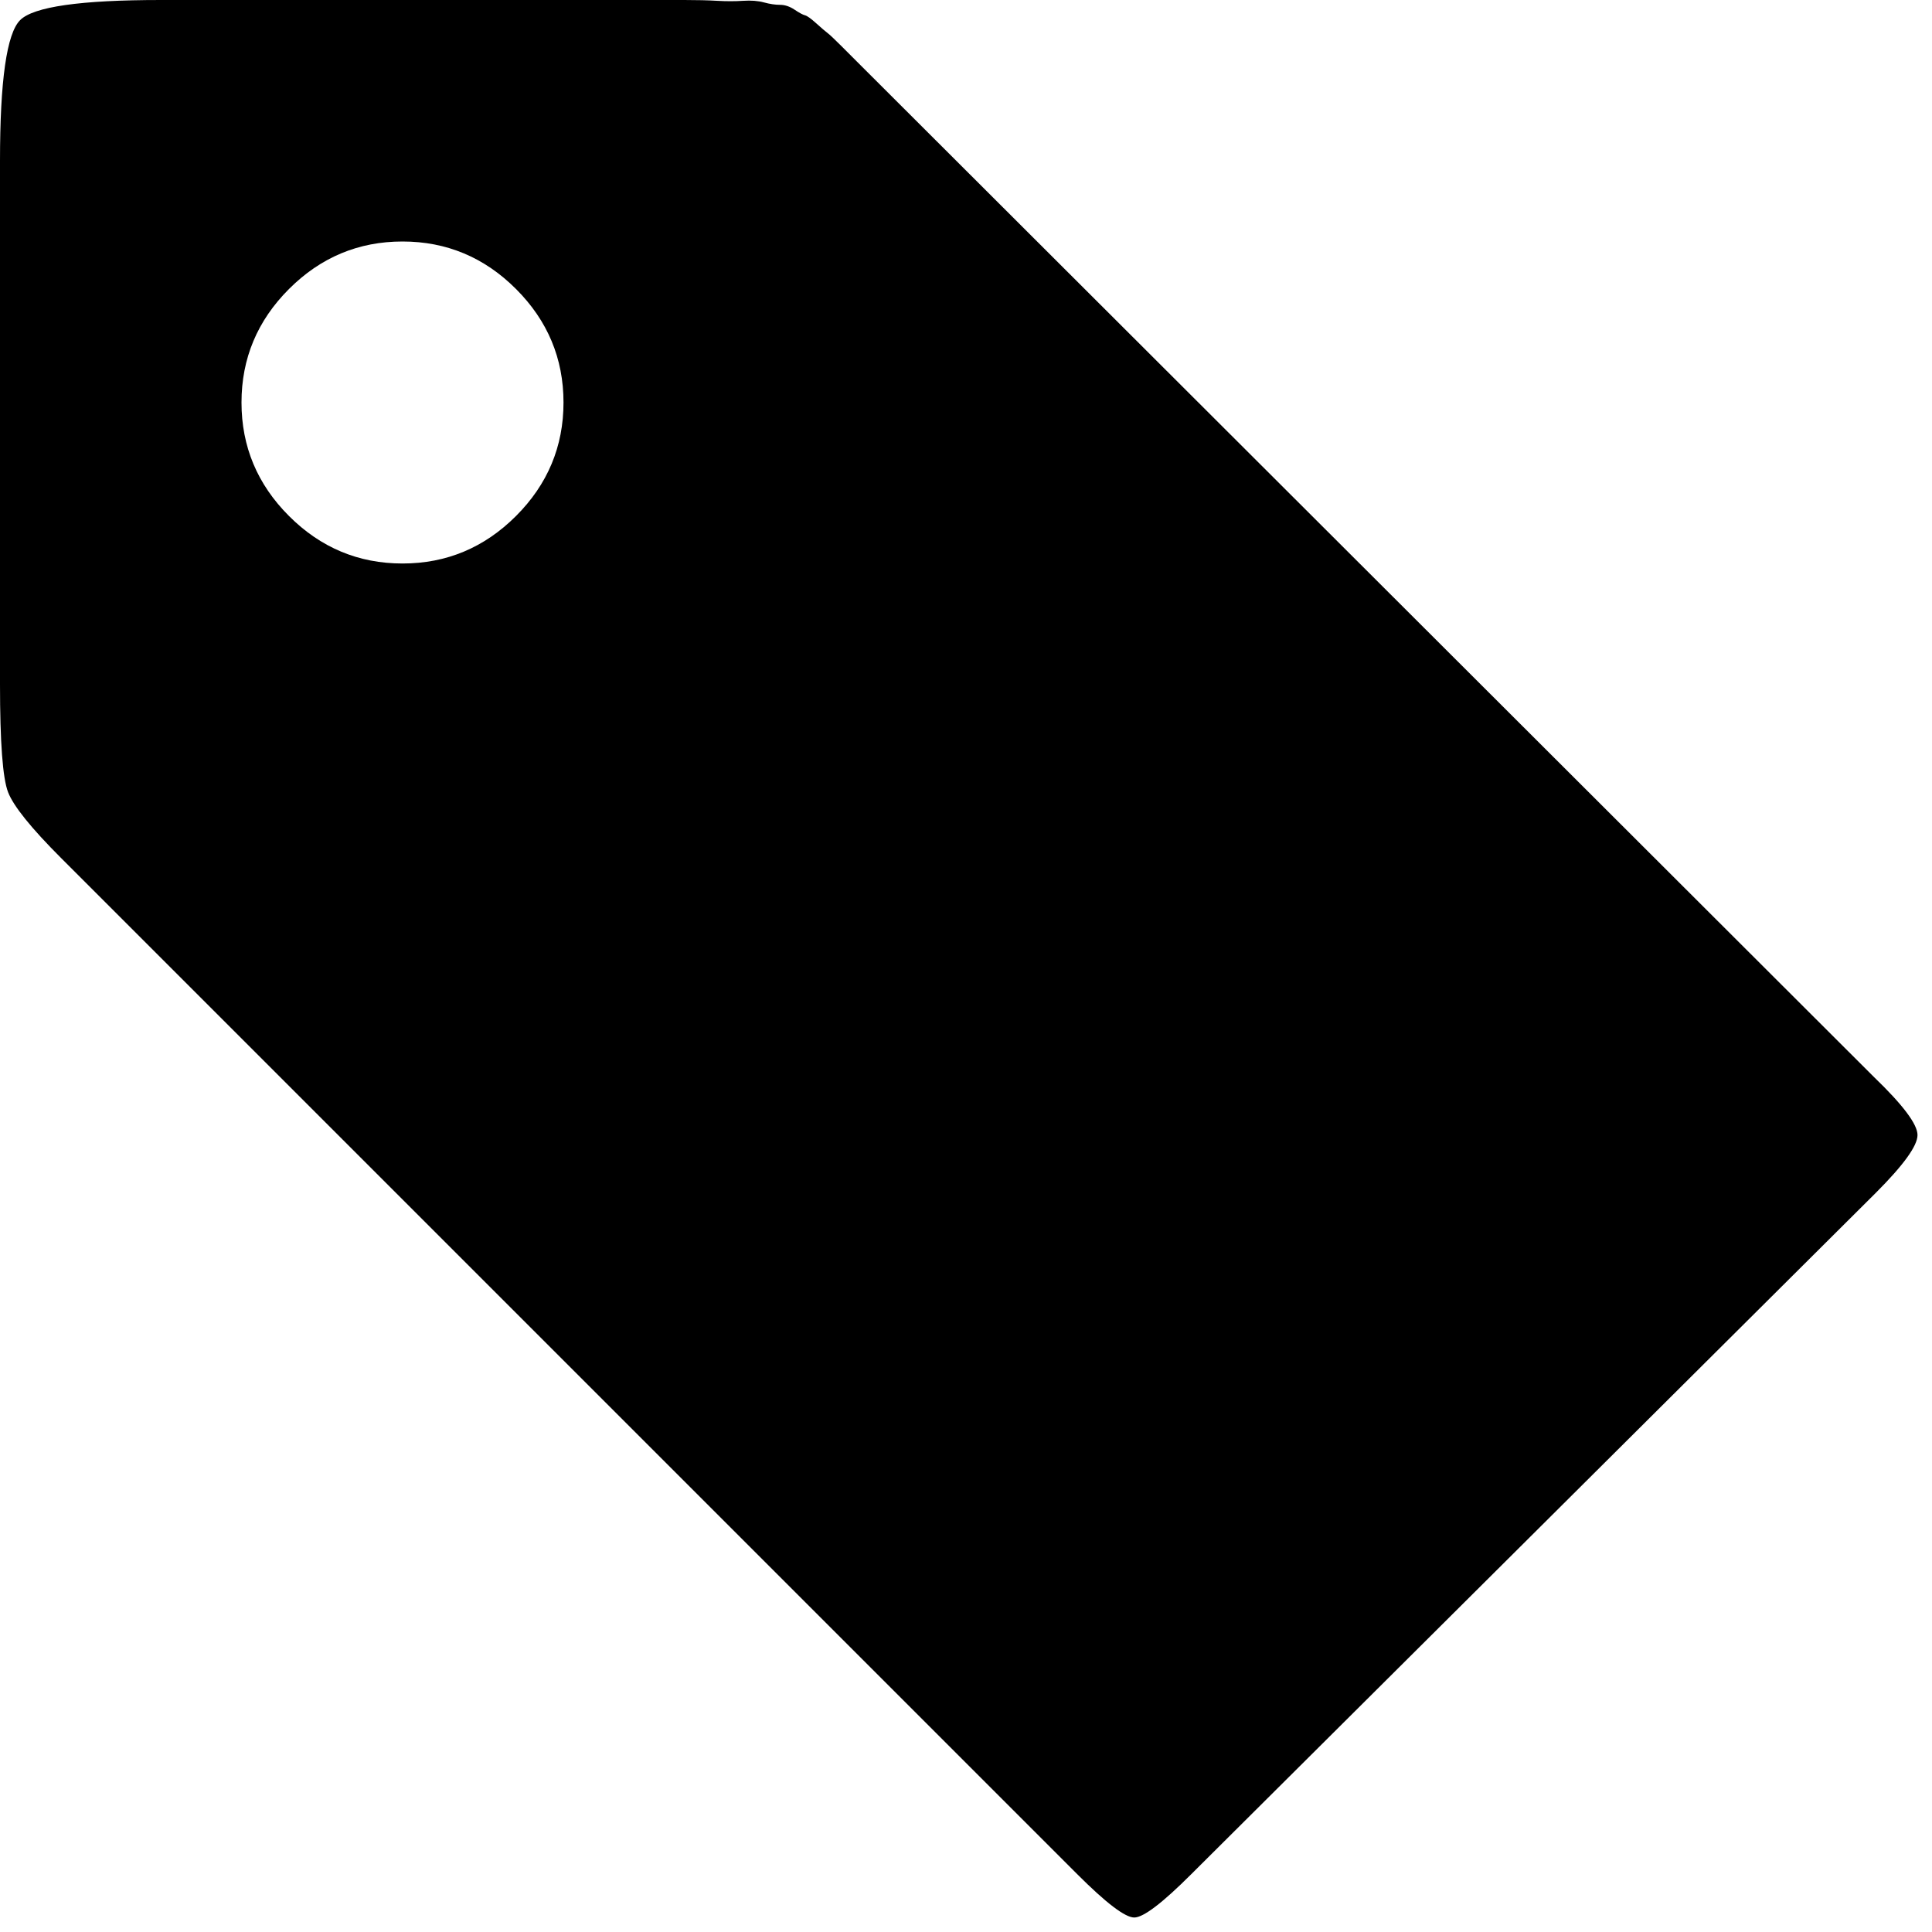
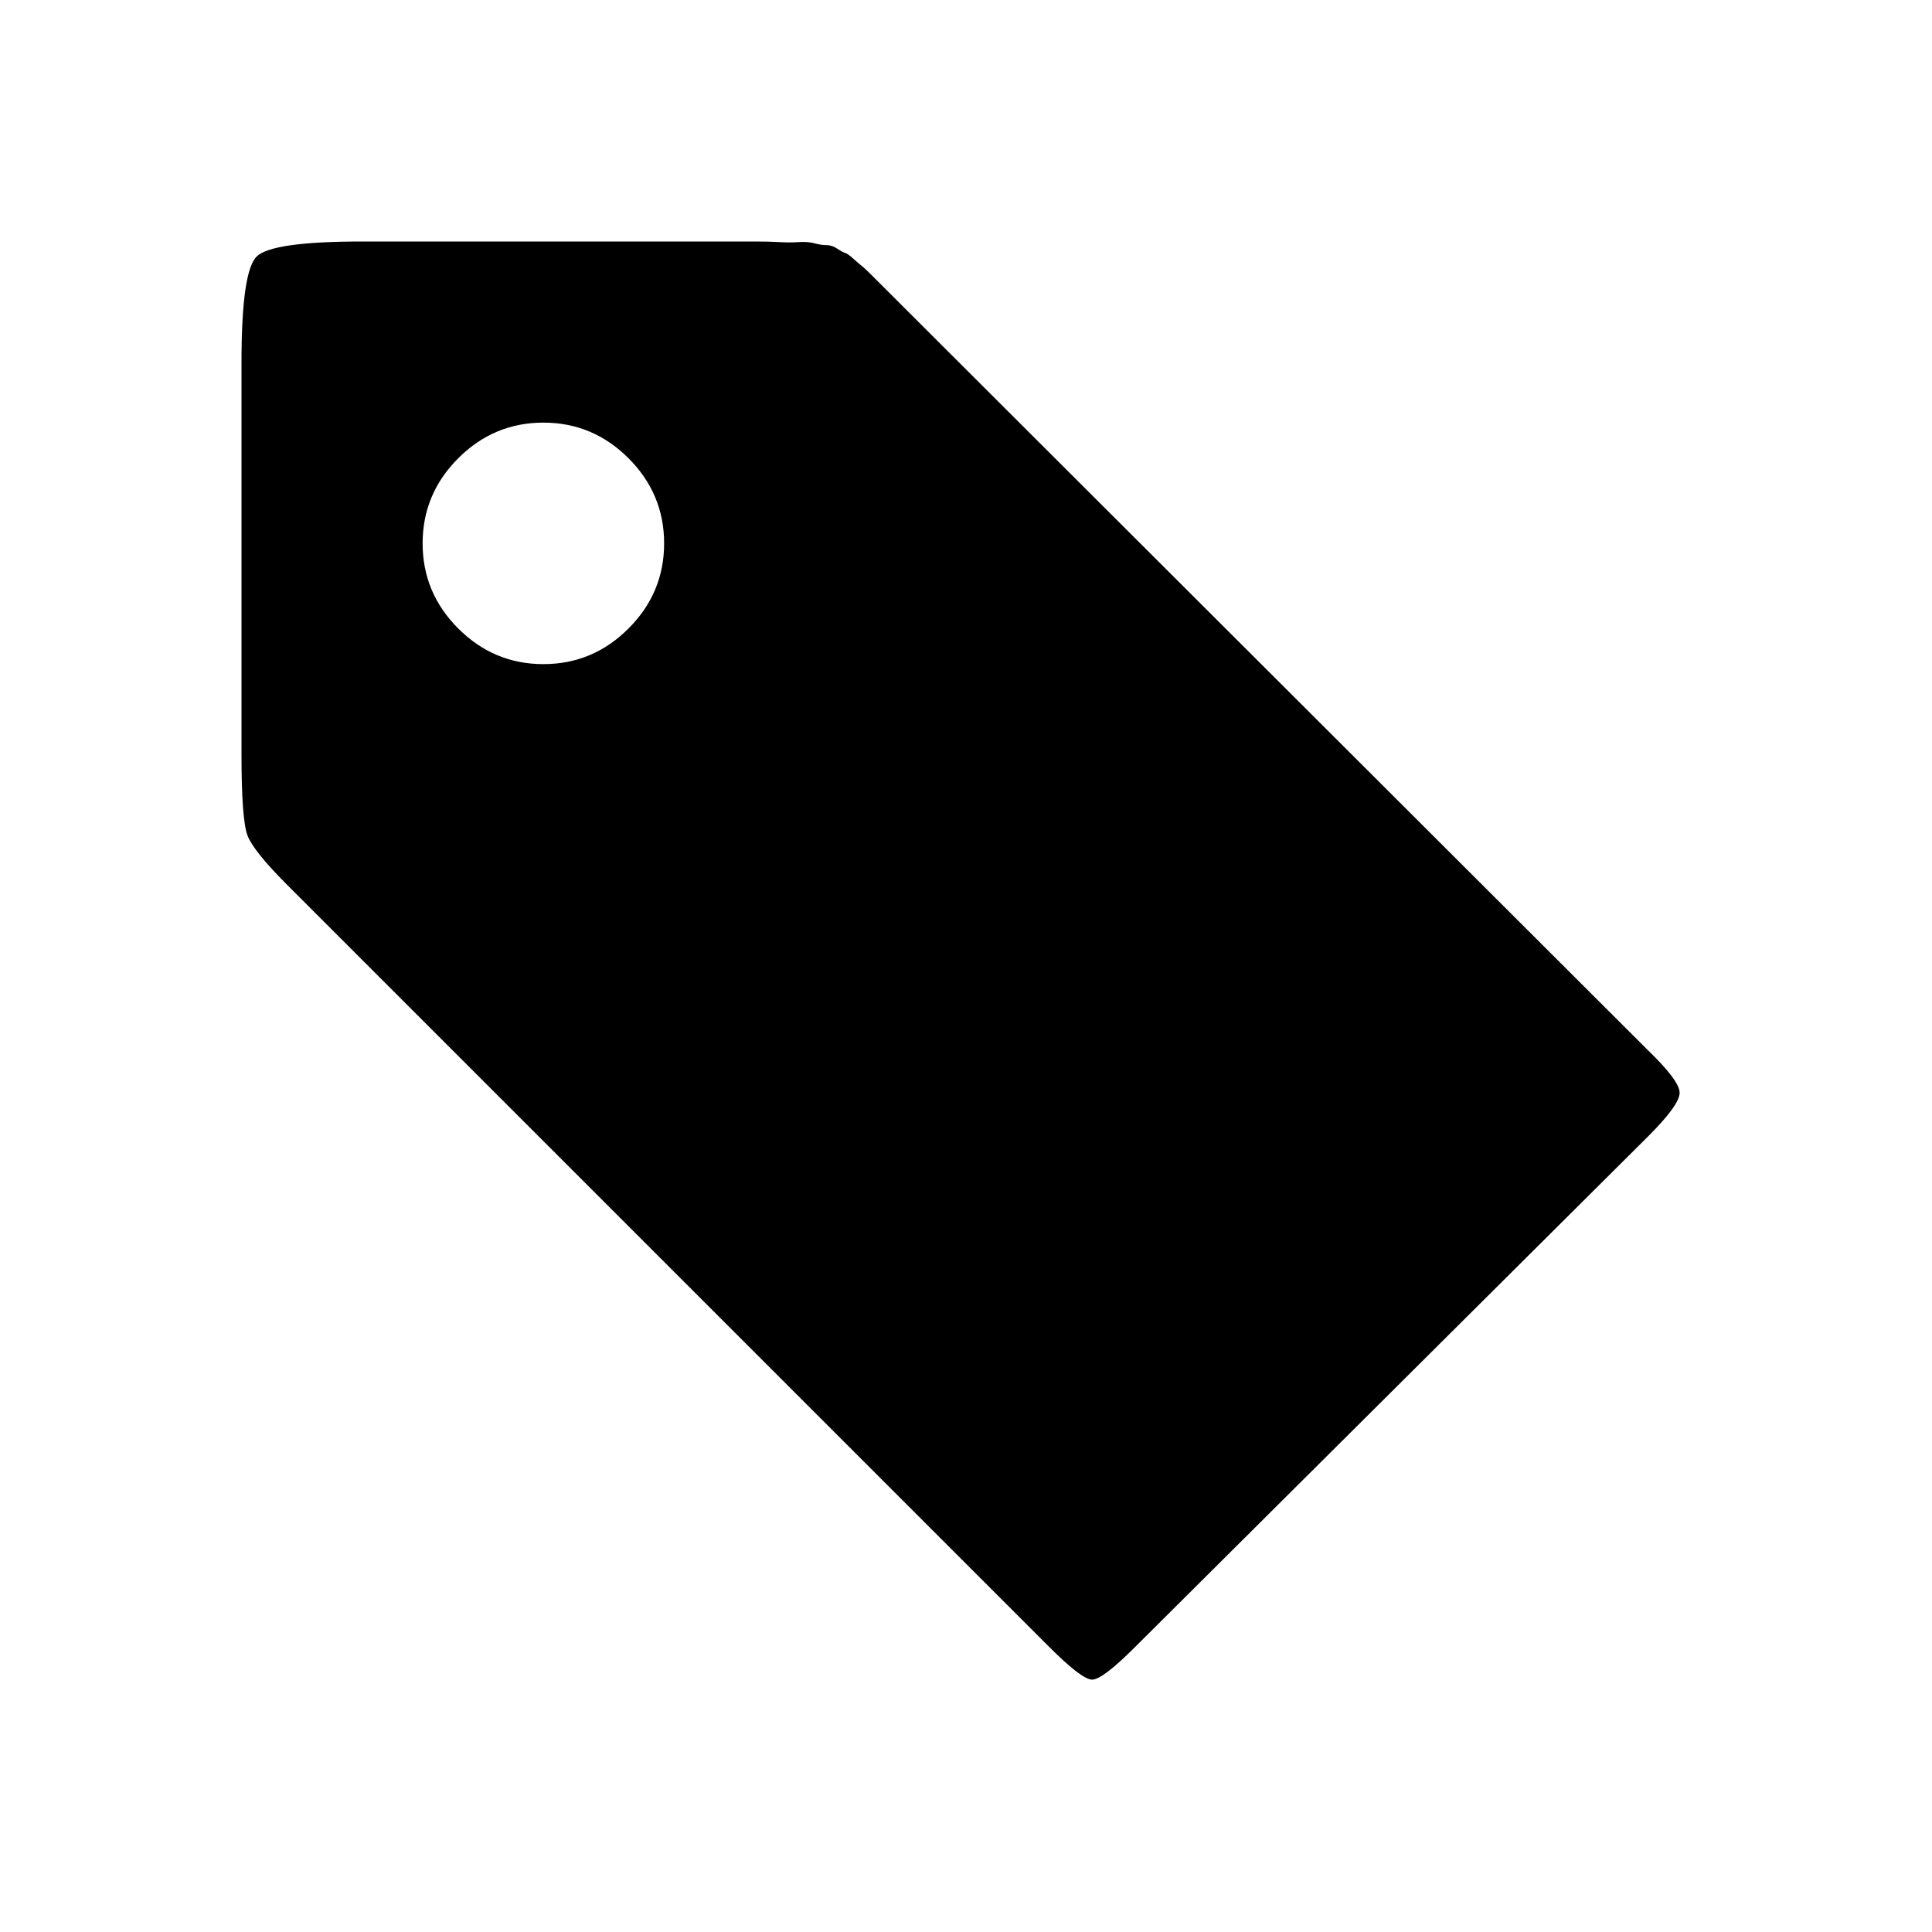
- <svg xmlns="http://www.w3.org/2000/svg" version="1.1" id="Layer_1" x="0px" y="0px" width="1200px" height="1200px" viewBox="0 0 1200 1200" xml:space="preserve">
-   <path d="M425 1200q12 0 20.5 -0.5t16 0t13 -1t10 -1.5t9 -3t6.5 -3.5t7 -5t7 -6t8.5 -8l9.5 -9.5l632 -631q27 -26 27 -36t-26 -36l-425 -423q-27 -27 -35.5 -27t-35.5 27l-631 631q-28 28 -33 41t-5 67v325q0 75 12.5 87.5t87.5 12.5h325zM250 1050q-41 0 -70.5 -29.5 t-29.5 -70.5t29.5 -70.5t70.5 -29.5t70.5 29.5t29.5 70.5t-29.5 70.5t-70.5 29.5z" transform="scale(1,-1) translate(0,-1200)" />
+ <svg xmlns="http://www.w3.org/2000/svg" version="1.1" id="Layer_1" x="0px" y="0px" width="1200px" height="1200px" viewBox="0 0 1600 1600" xml:space="preserve">
+   <path d="M425 1200q12 0 20.5 -0.5t16 0t13 -1t10 -1.5t9 -3t6.5 -3.5t7 -5t7 -6t8.5 -8l9.5 -9.5l632 -631q27 -26 27 -36t-26 -36l-425 -423q-27 -27 -35.5 -27t-35.5 27l-631 631q-28 28 -33 41t-5 67v325q0 75 12.5 87.5t87.5 12.5h325zM250 1050q-41 0 -70.5 -29.5 t-29.5 -70.5t29.5 -70.5t70.5 -29.5t70.5 29.5t29.5 70.5t-29.5 70.5t-70.5 29.5z" transform="scale(1,-1) translate(200, -1400)" />
</svg>
